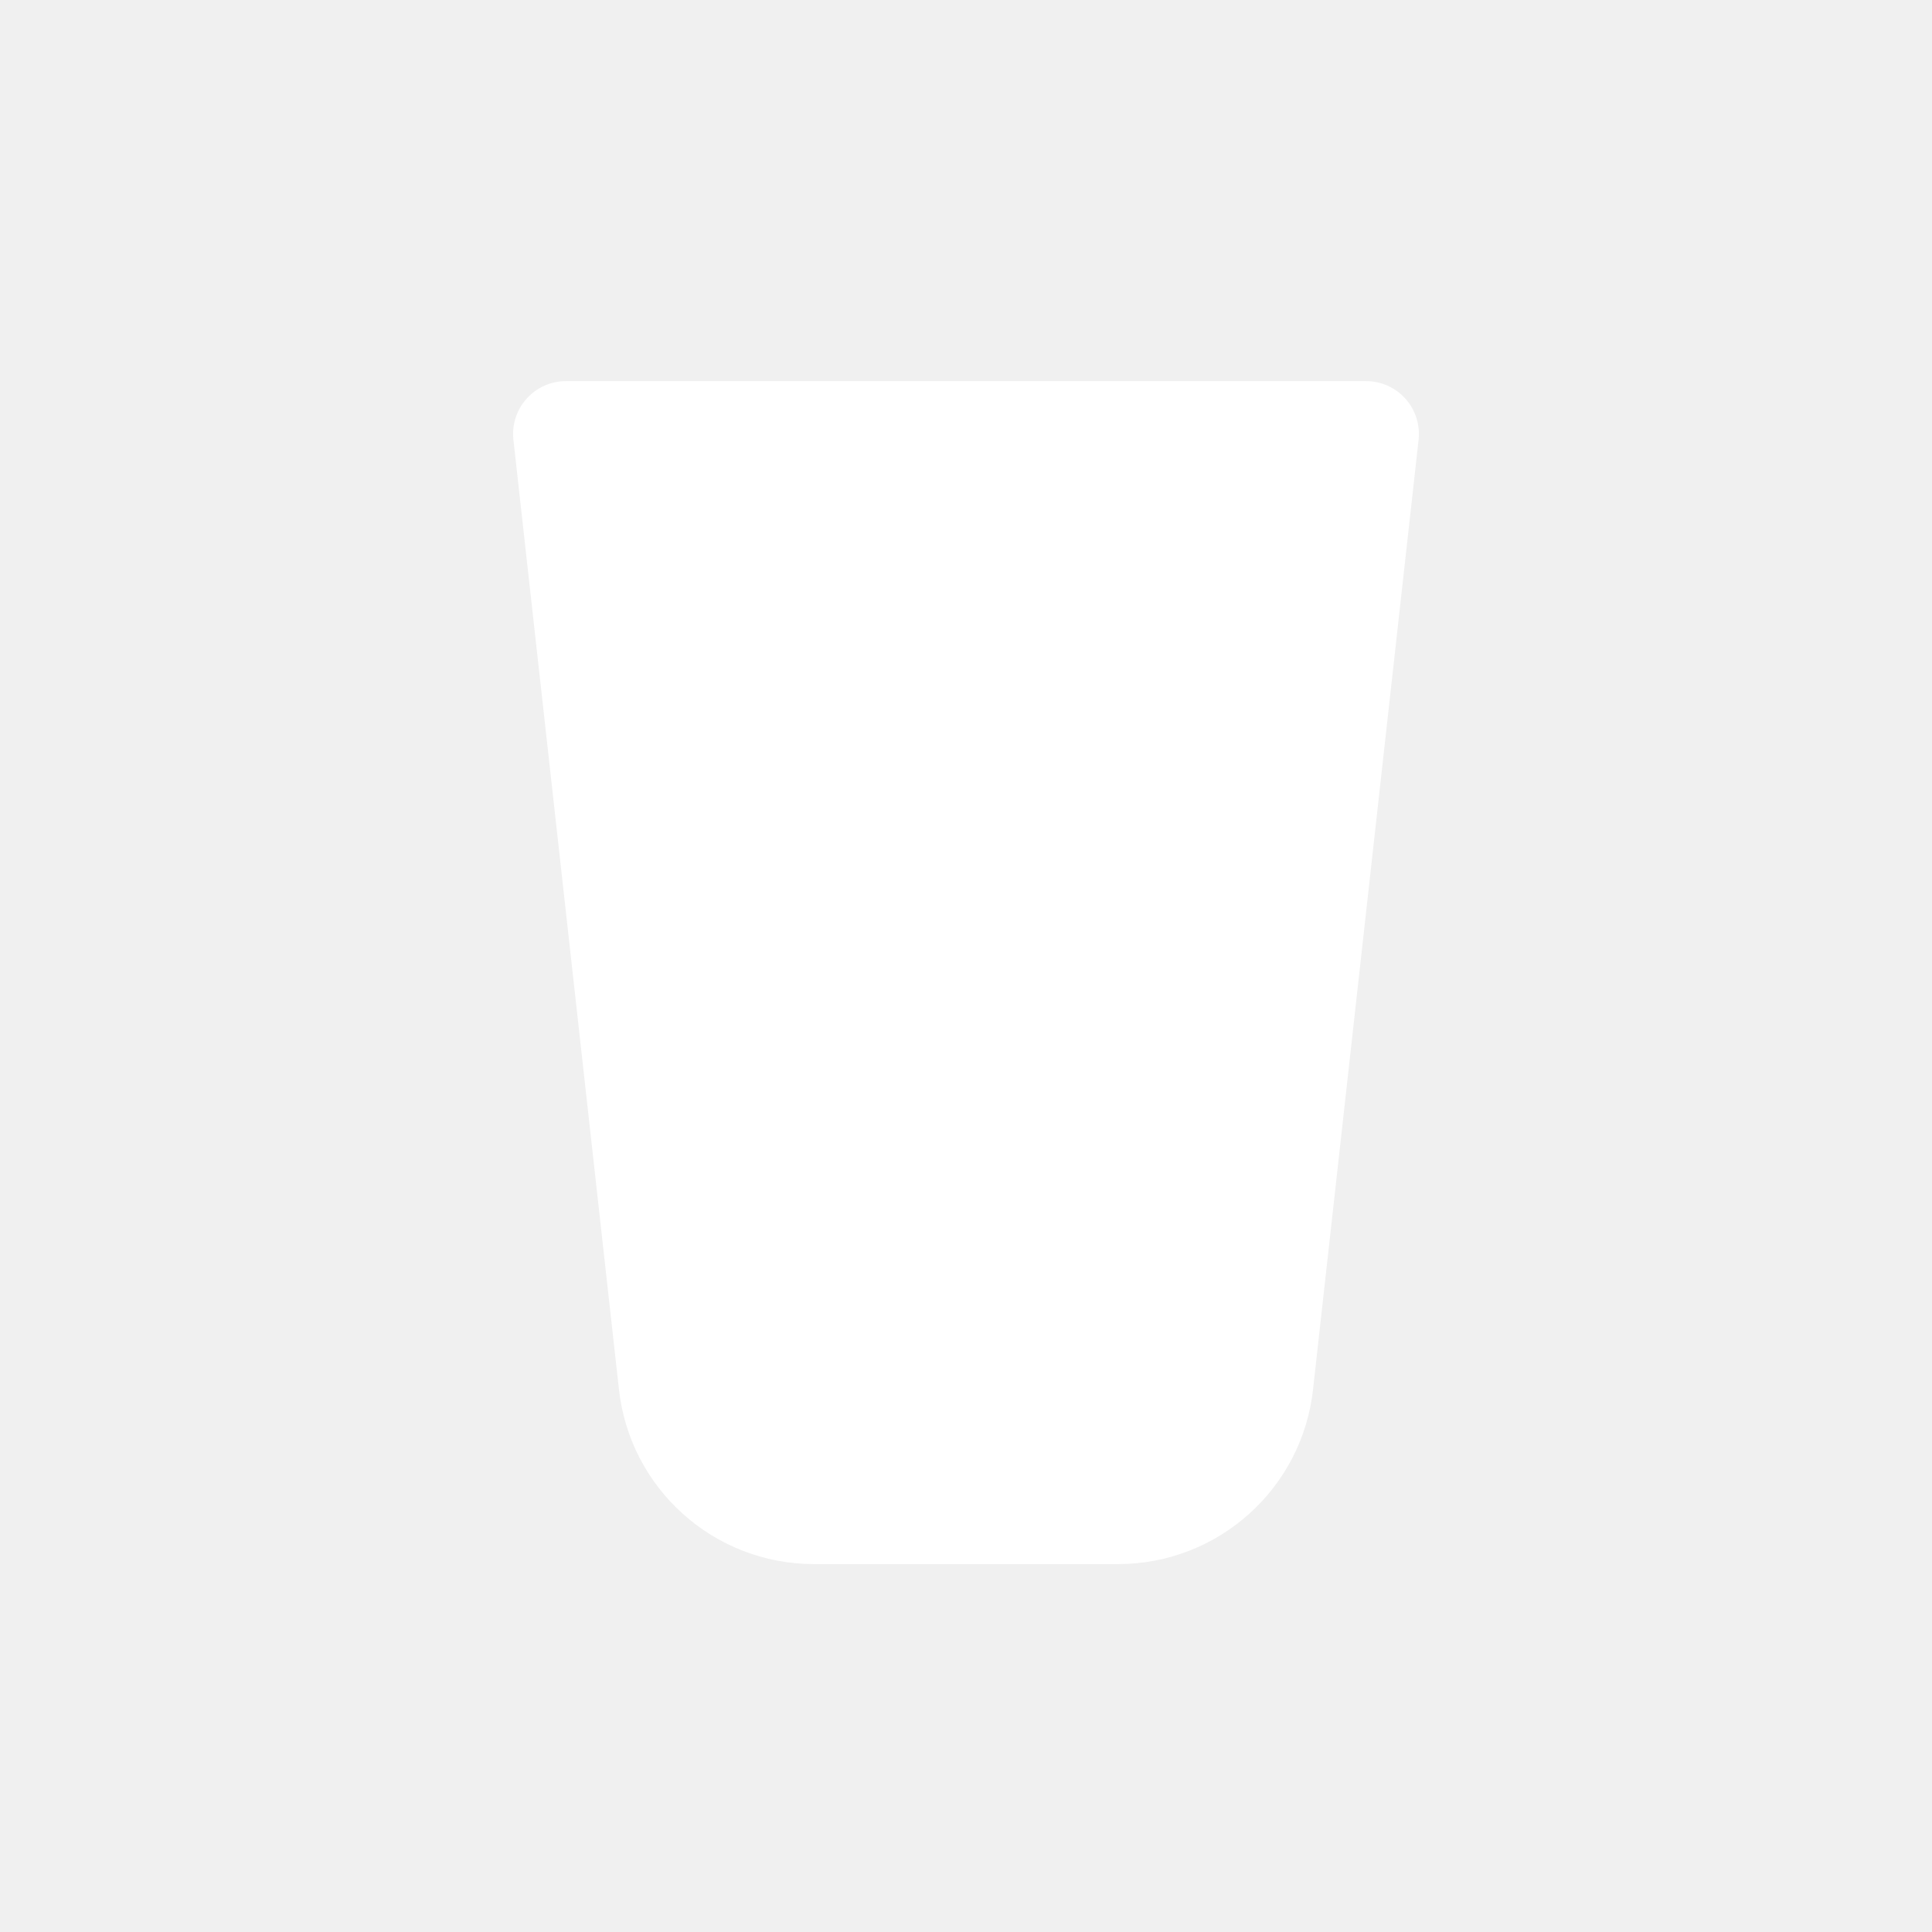
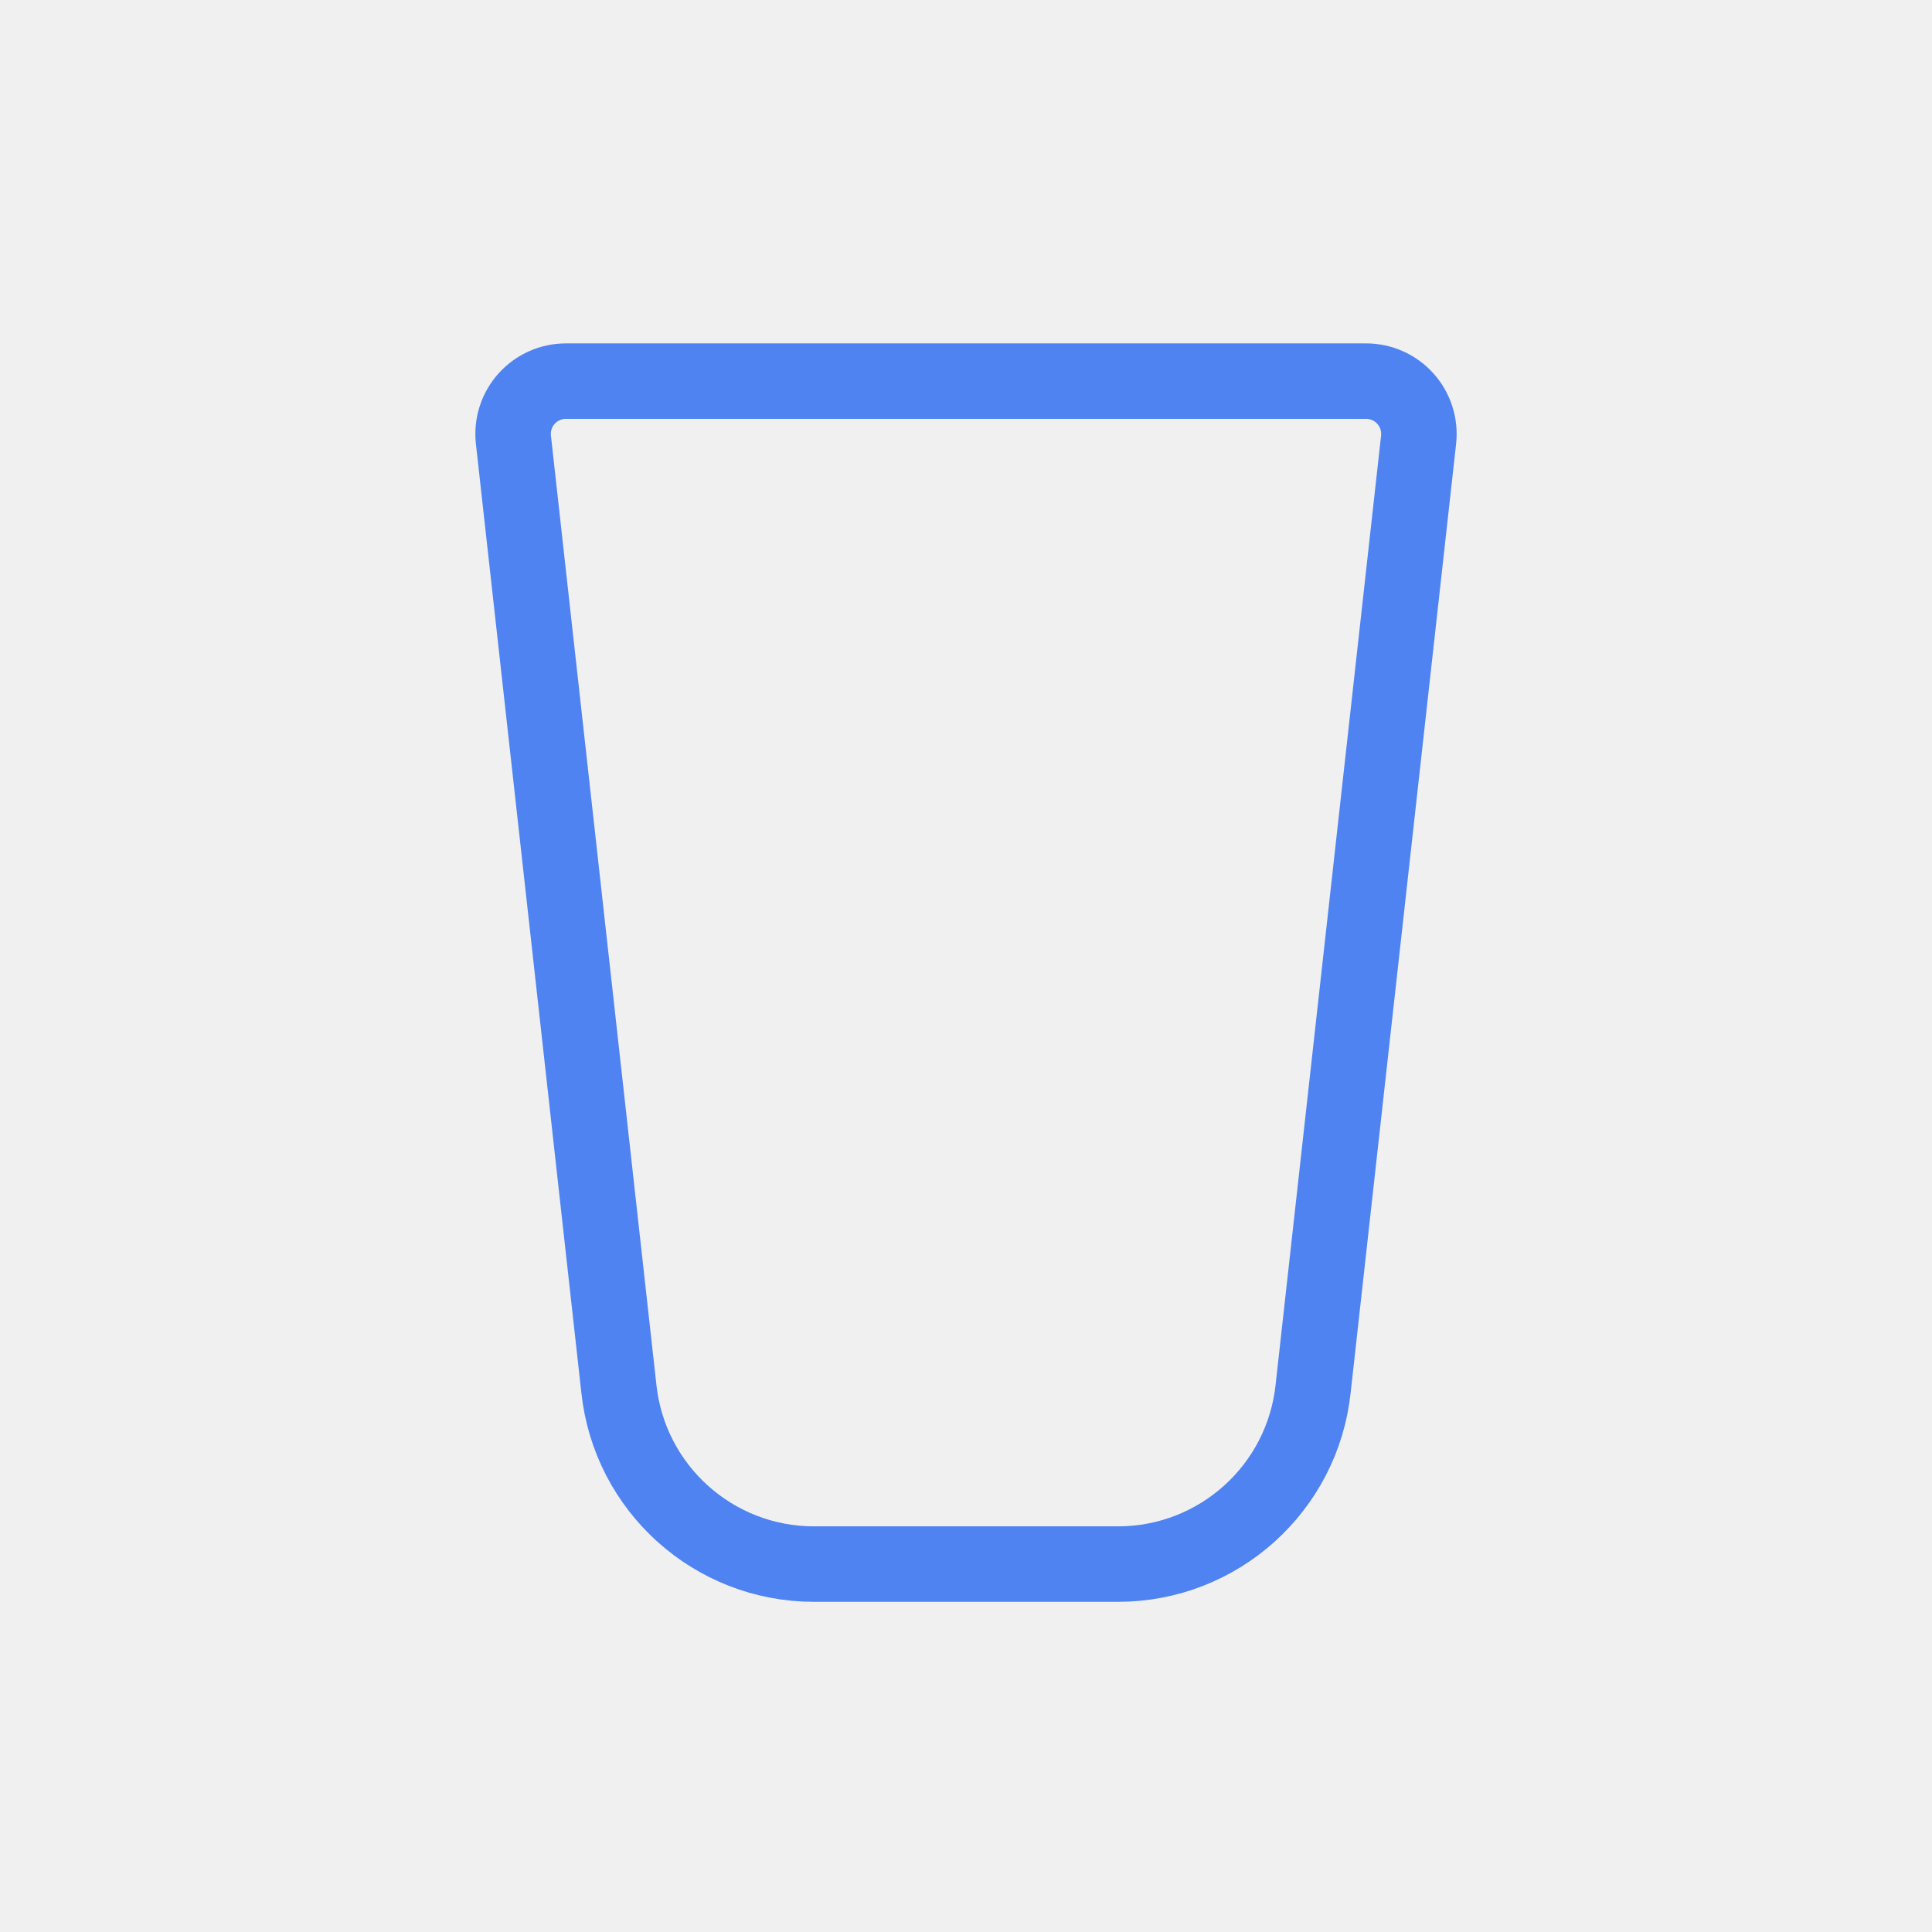
<svg xmlns="http://www.w3.org/2000/svg" width="1024" height="1024" viewBox="0 0 1024 1024">
-   <path fill="#FFFFFF" d="M300 202h424a28 28 0 0 1 27.9 30.9l-55.9 503A104 104 0 0 1 592.6 829H431.4a104 104 0 0 1-103.4-93.1l-55.9-503A28 28 0 0 1 300 202z" />
+   <path fill="none" stroke="#4F83F1" stroke-width="40" stroke-linejoin="round" d="M300 202h424a28 28 0 0 1 27.9 30.9l-55.9 503A104 104 0 0 1 592.6 829H431.4a104 104 0 0 1-103.4-93.1l-55.9-503A28 28 0 0 1 300 202z" />
</svg>
